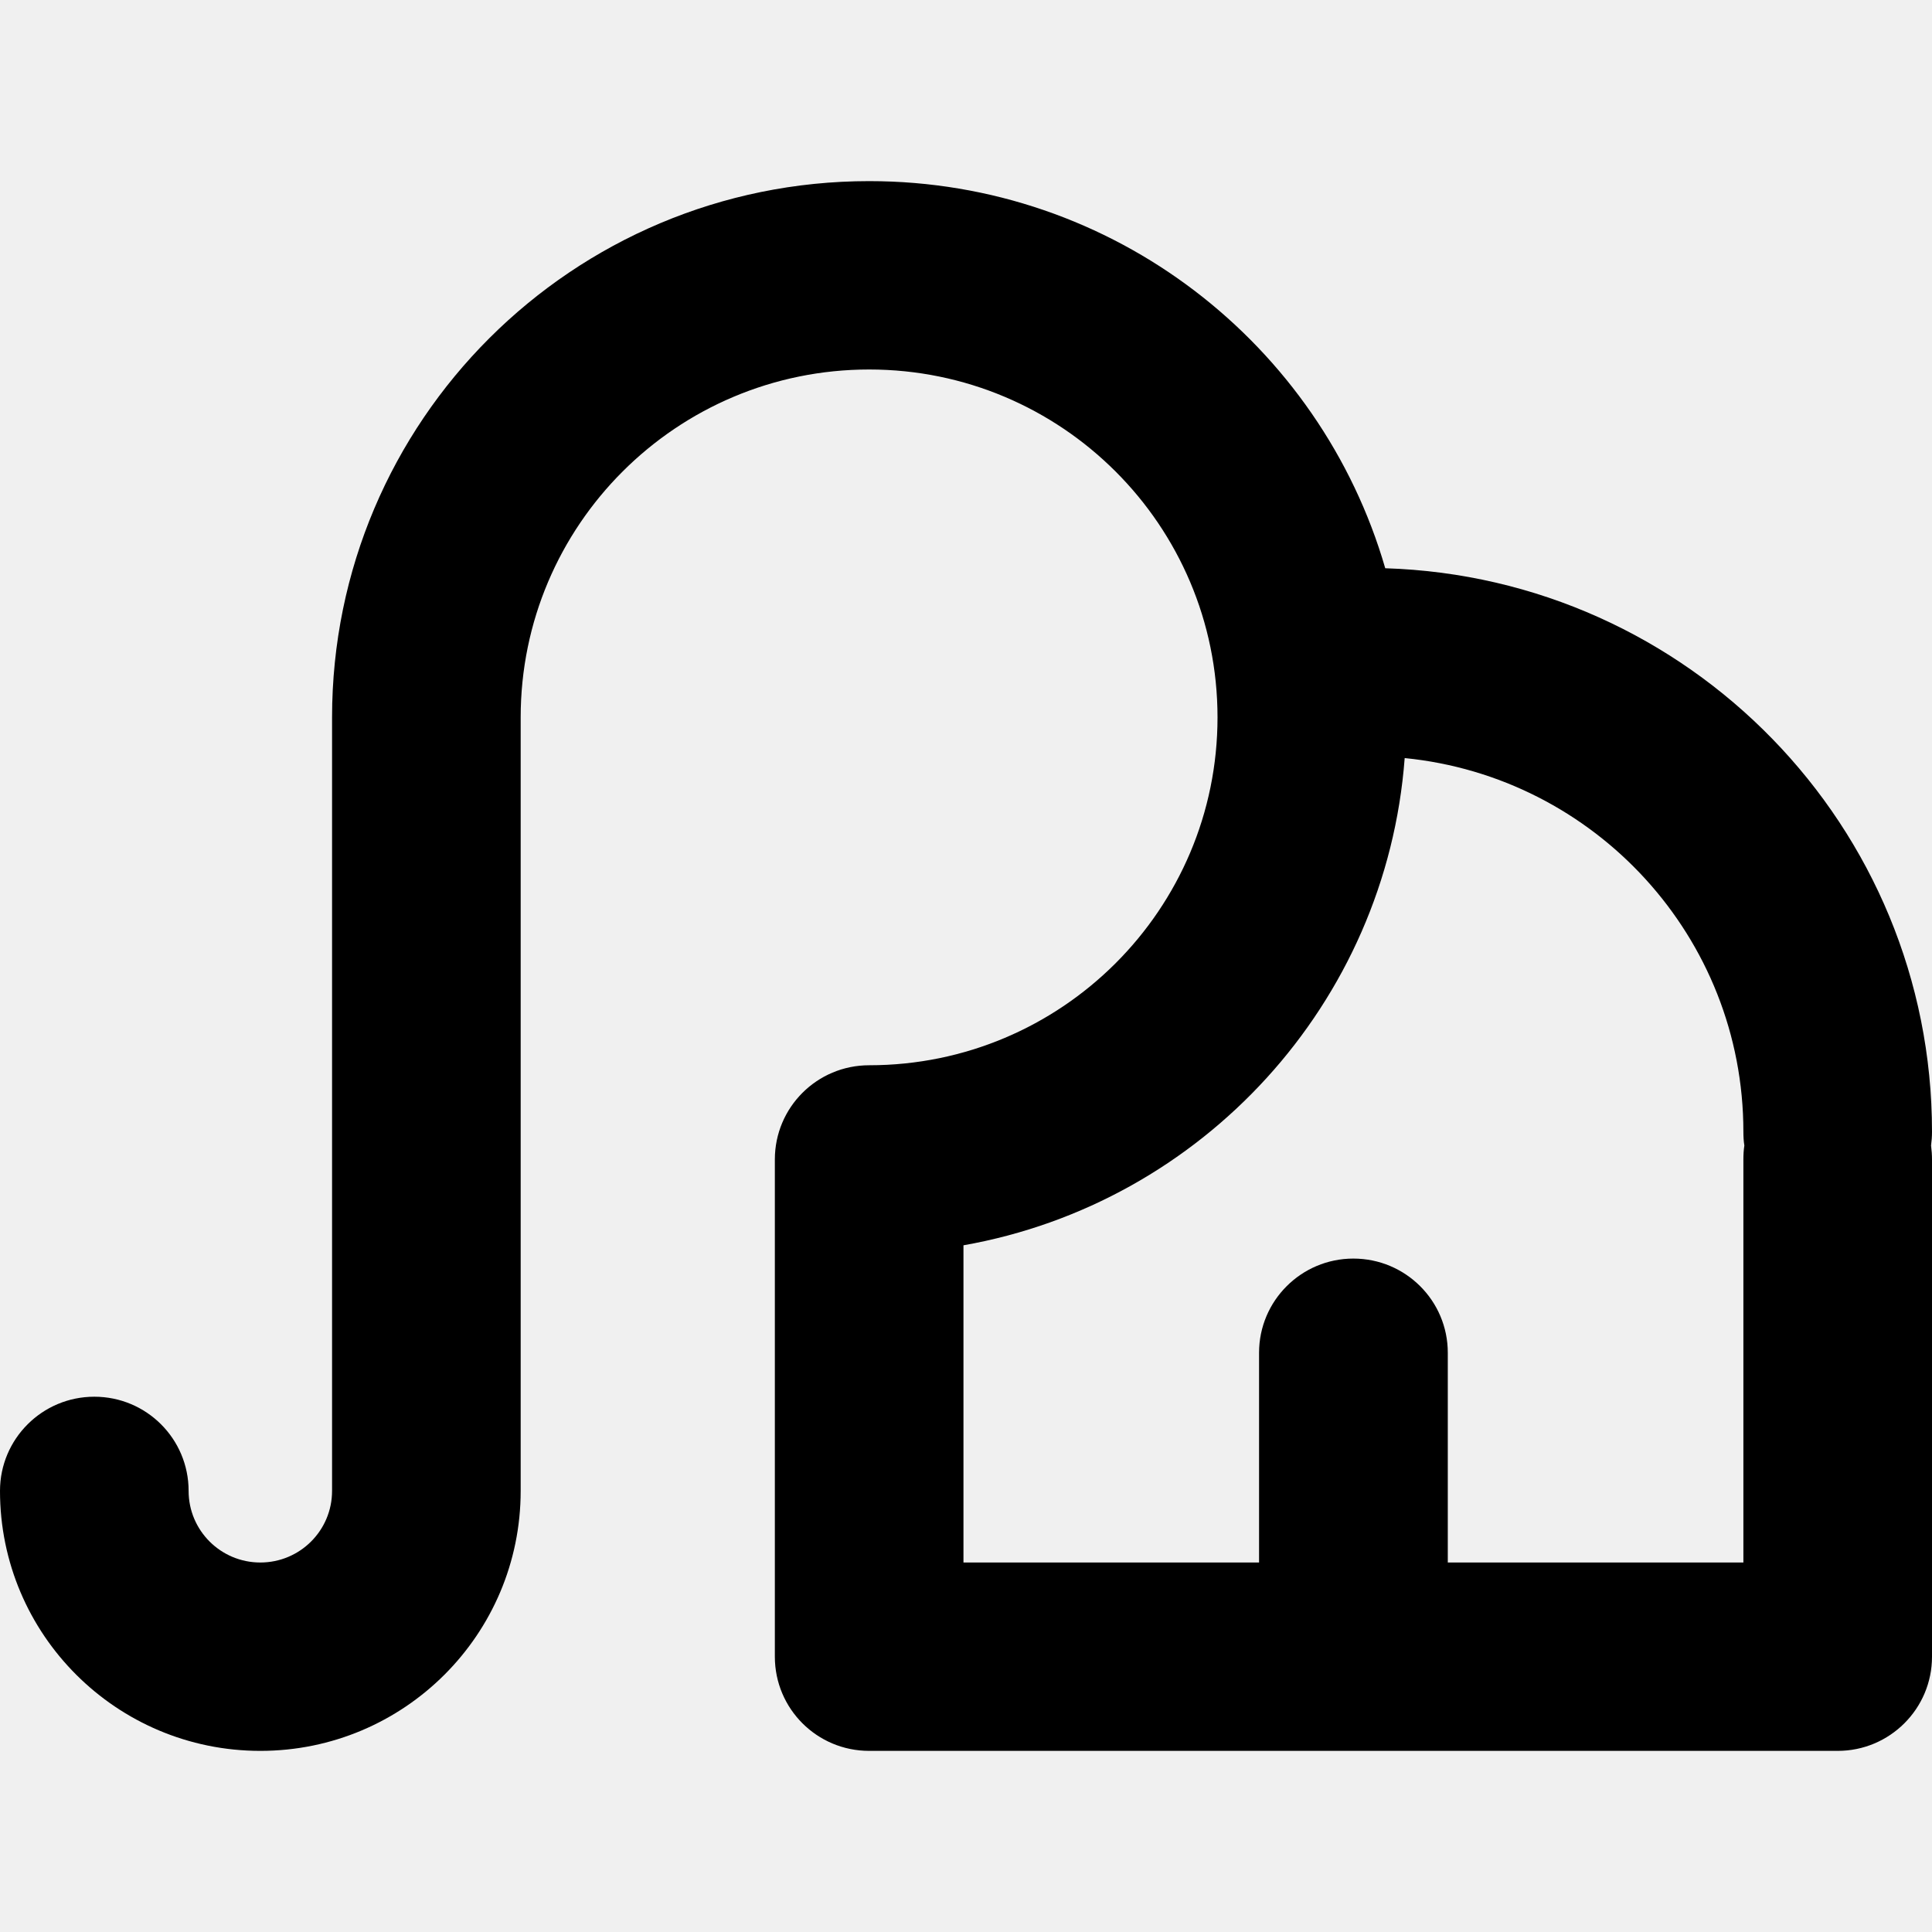
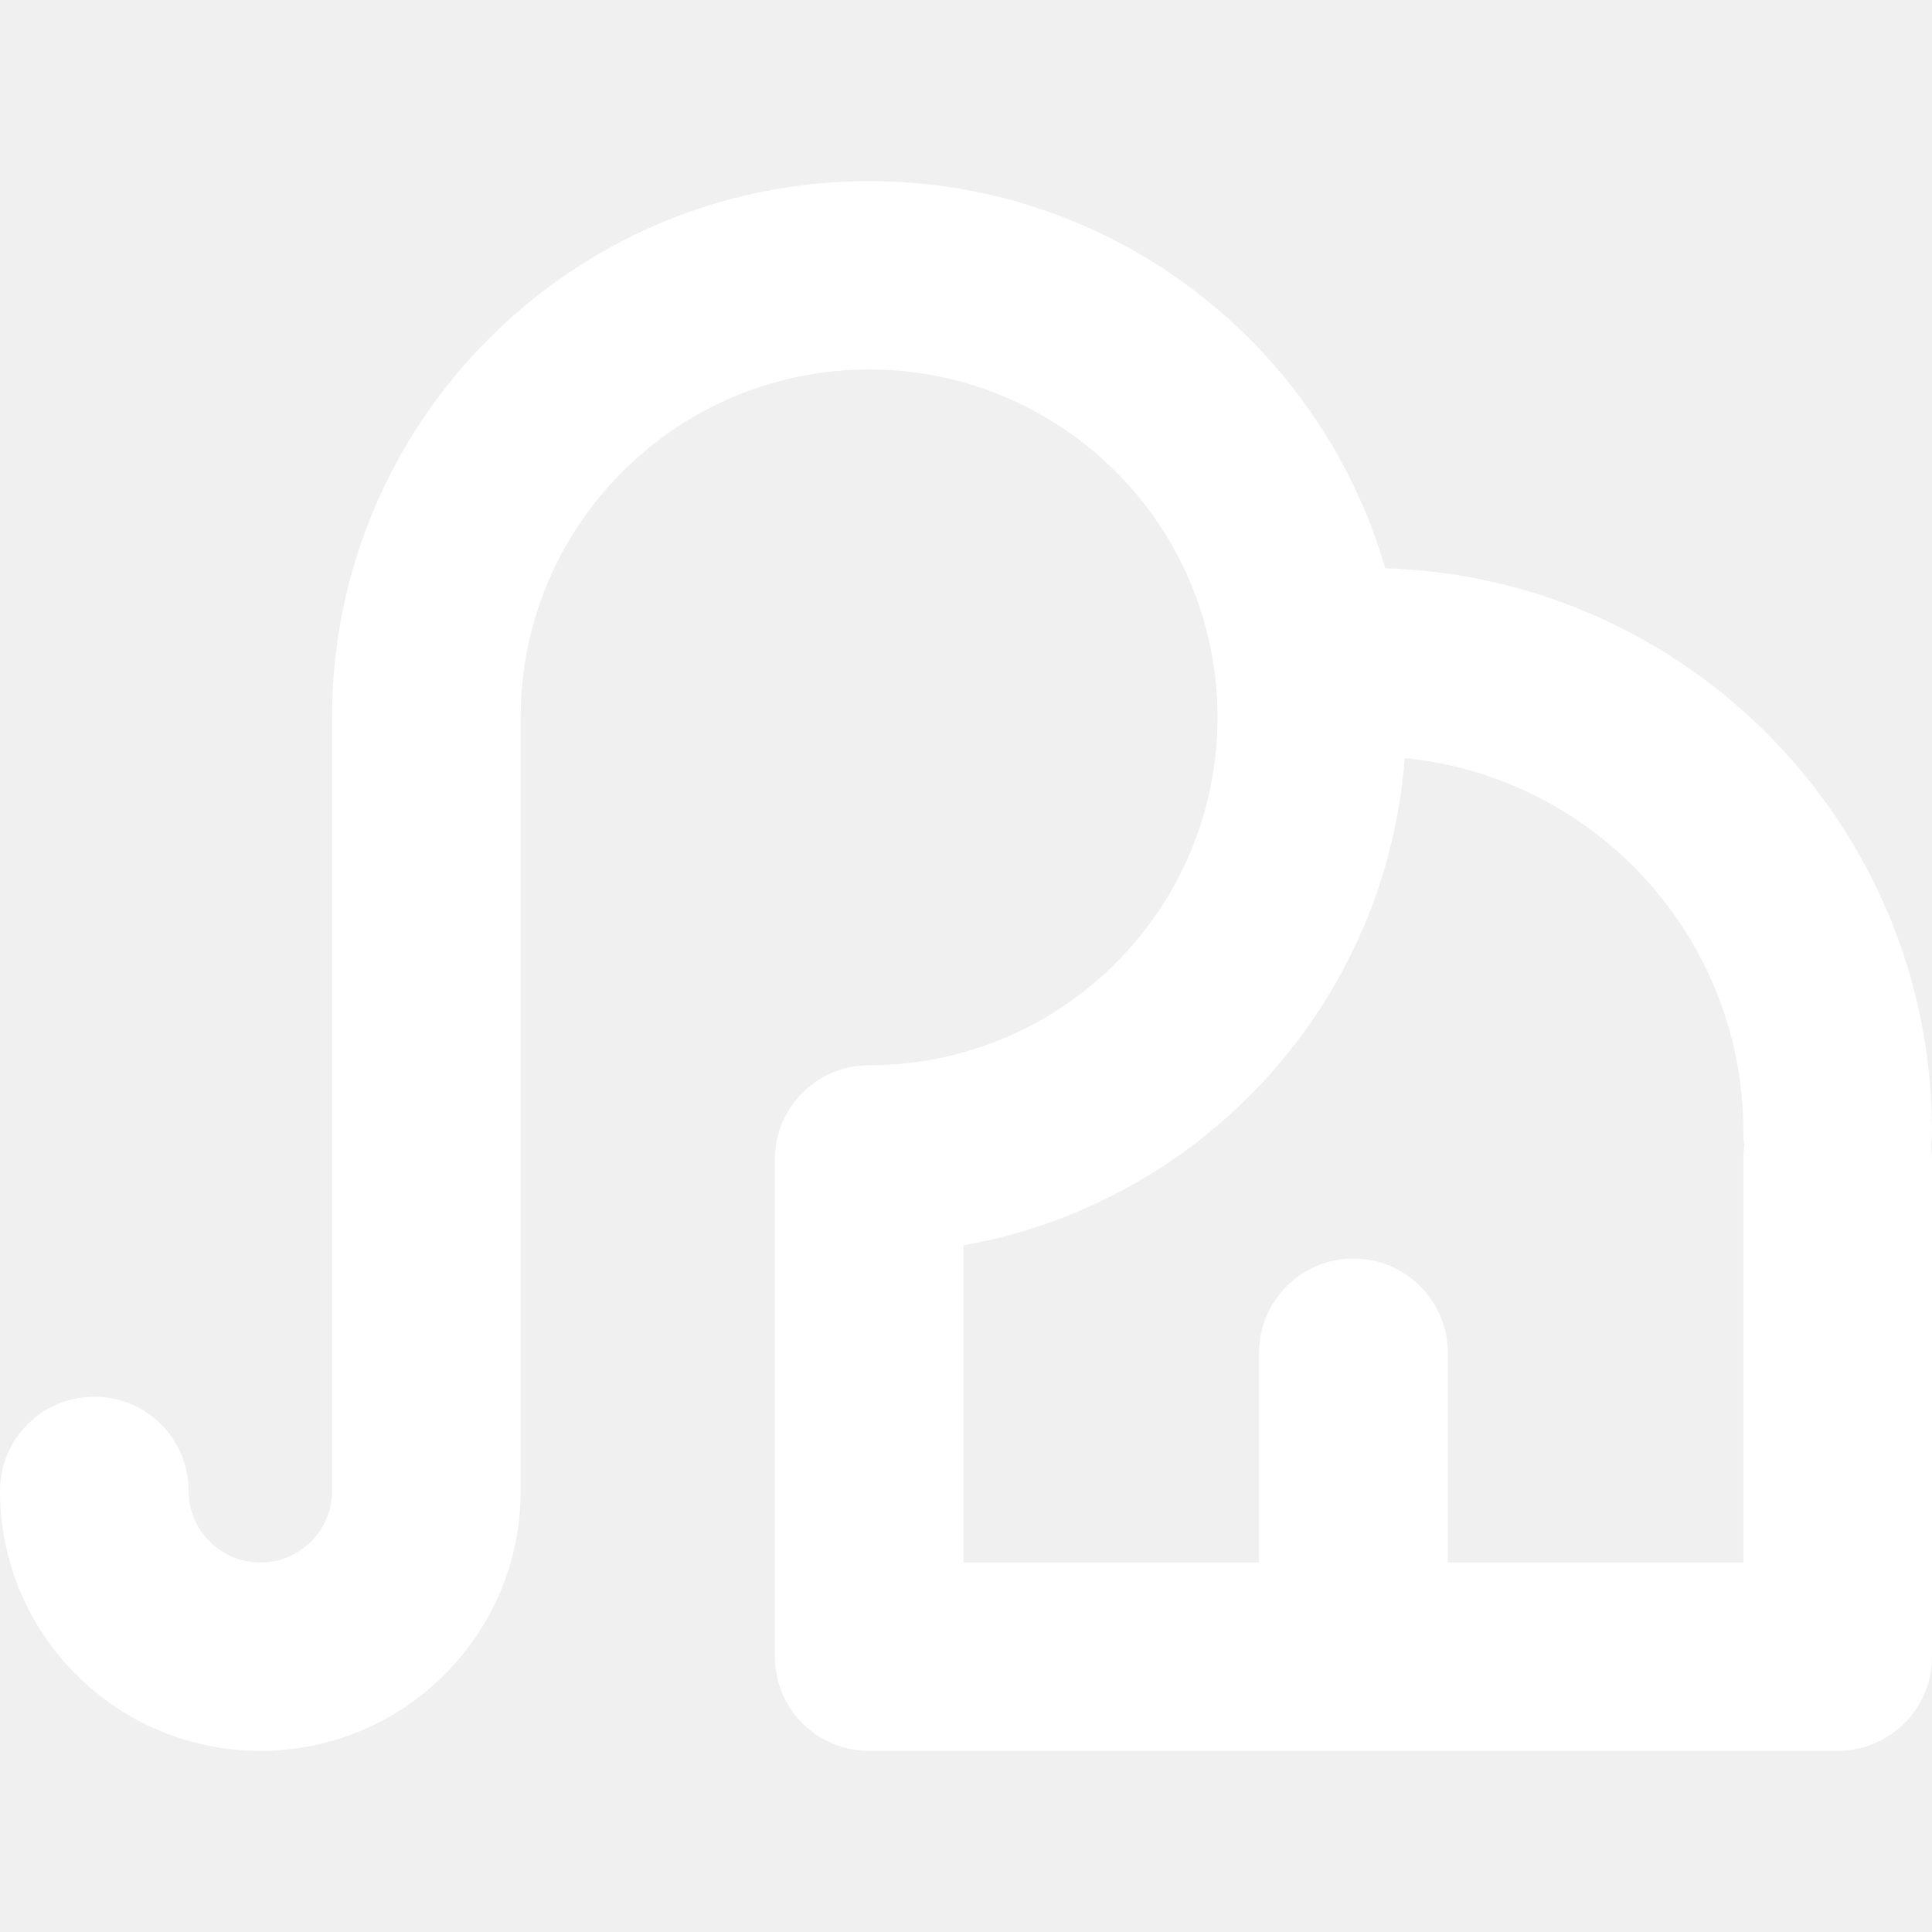
<svg xmlns="http://www.w3.org/2000/svg" width="800px" height="800px" viewBox="0 0 16 16" fill="none">
-   <path fill-rule="nonzero" clip-rule="nonzero" d="M7.198 3.06C5.604 3.06 4.312 4.35 4.312 5.941V12.347C4.312 13.536 3.347 14.5 2.156 14.5C0.965 14.5 0 13.536 0 12.347C0 11.916 0.35 11.567 0.781 11.567C1.213 11.567 1.562 11.916 1.562 12.347C1.562 12.675 1.828 12.94 2.156 12.94C2.484 12.94 2.75 12.675 2.75 12.347V5.941C2.75 3.488 4.741 1.5 7.198 1.5C9.225 1.5 10.935 2.854 11.472 4.706C13.986 4.784 16 6.843 16 9.373C16 9.412 15.997 9.45 15.992 9.487C15.997 9.525 16 9.563 16 9.602V13.72C16 14.151 15.65 14.5 15.219 14.5H7.198C6.766 14.5 6.417 14.151 6.417 13.72V9.602C6.417 9.171 6.766 8.822 7.198 8.822C8.791 8.822 10.083 7.532 10.083 5.941C10.083 4.35 8.791 3.06 7.198 3.06ZM14.446 9.487C14.44 9.45 14.438 9.412 14.438 9.373C14.438 7.76 13.208 6.434 11.633 6.278C11.48 8.312 9.955 9.964 7.979 10.313V12.94H10.427V11.203C10.427 10.772 10.777 10.423 11.208 10.423C11.64 10.423 11.99 10.772 11.99 11.203V12.94H14.438V9.602C14.438 9.563 14.44 9.525 14.446 9.487Z" fill="#000000" />
+   <path fill-rule="nonzero" clip-rule="nonzero" d="M7.198 3.06C5.604 3.06 4.312 4.35 4.312 5.941V12.347C4.312 13.536 3.347 14.5 2.156 14.5C0.965 14.5 0 13.536 0 12.347C0 11.916 0.35 11.567 0.781 11.567C1.213 11.567 1.562 11.916 1.562 12.347C1.562 12.675 1.828 12.94 2.156 12.94C2.484 12.94 2.75 12.675 2.75 12.347V5.941C2.75 3.488 4.741 1.5 7.198 1.5C9.225 1.5 10.935 2.854 11.472 4.706C13.986 4.784 16 6.843 16 9.373C16 9.412 15.997 9.45 15.992 9.487C15.997 9.525 16 9.563 16 9.602V13.72C16 14.151 15.65 14.5 15.219 14.5H7.198C6.766 14.5 6.417 14.151 6.417 13.72V9.602C6.417 9.171 6.766 8.822 7.198 8.822C8.791 8.822 10.083 7.532 10.083 5.941C10.083 4.35 8.791 3.06 7.198 3.06ZM14.446 9.487C14.44 9.45 14.438 9.412 14.438 9.373C14.438 7.76 13.208 6.434 11.633 6.278C11.48 8.312 9.955 9.964 7.979 10.313V12.94H10.427V11.203C10.427 10.772 10.777 10.423 11.208 10.423C11.64 10.423 11.99 10.772 11.99 11.203V12.94H14.438V9.602C14.438 9.563 14.44 9.525 14.446 9.487Z" fill="#ffffff" />
</svg>
